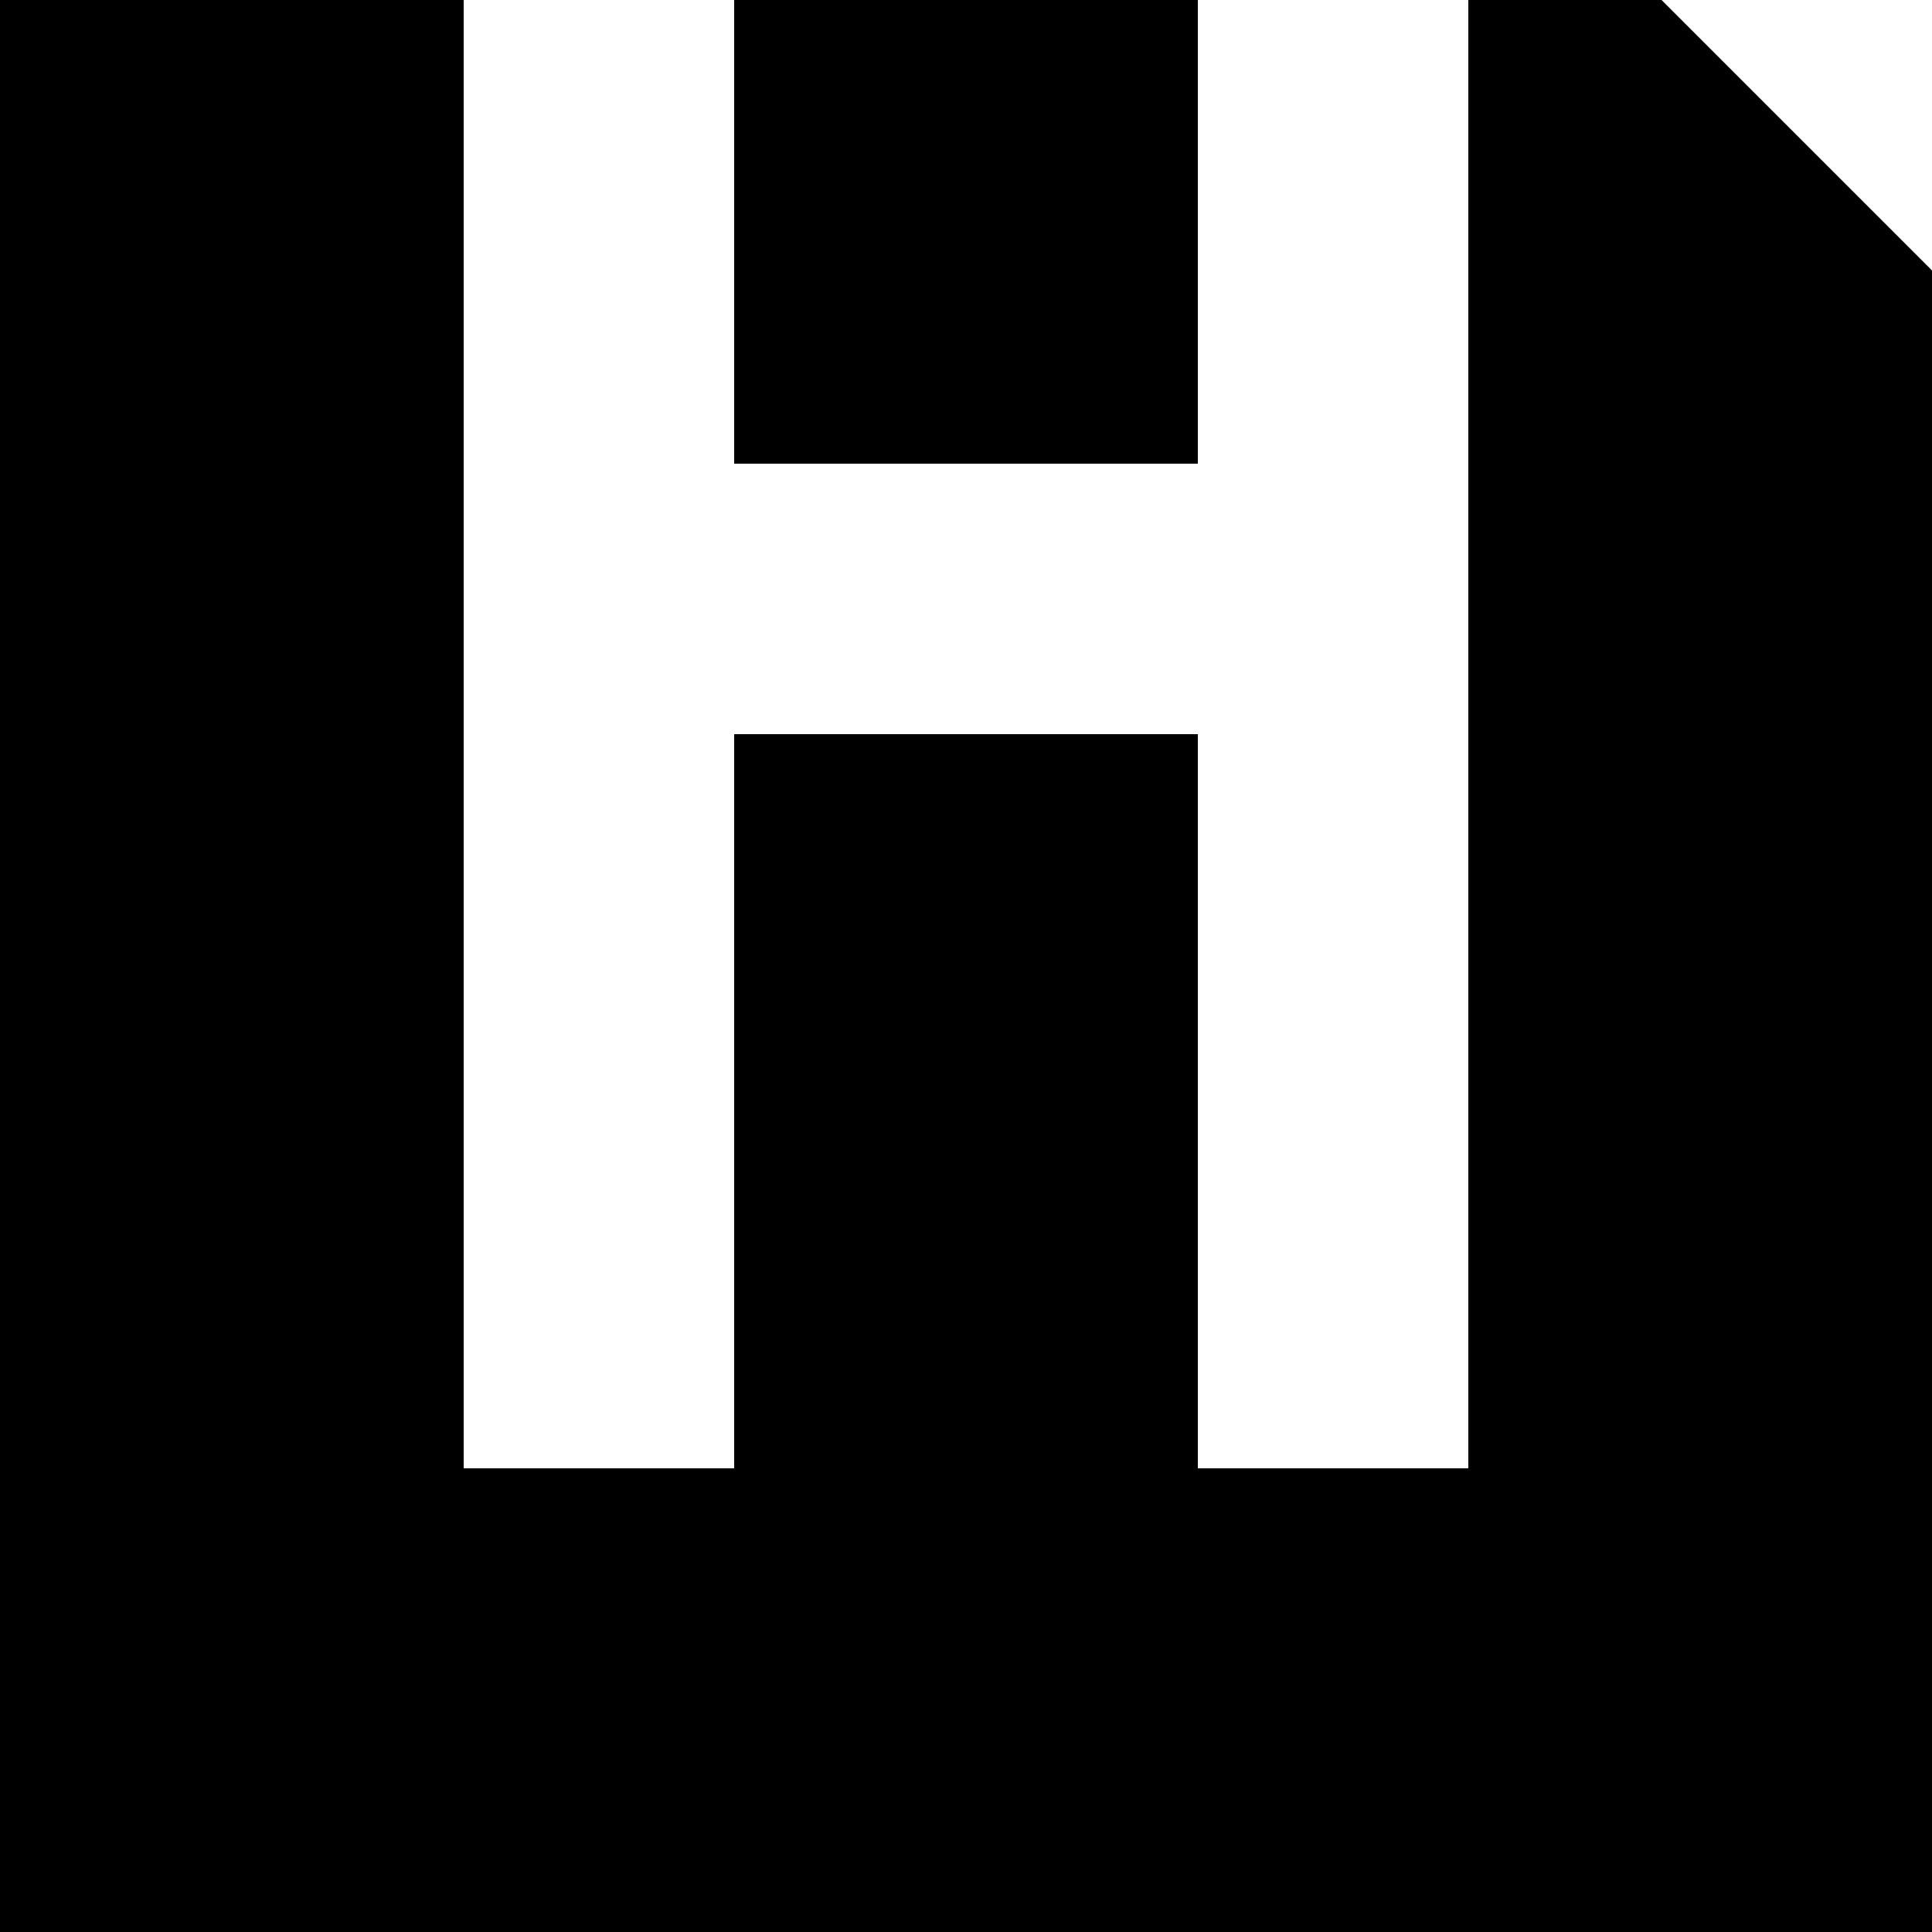
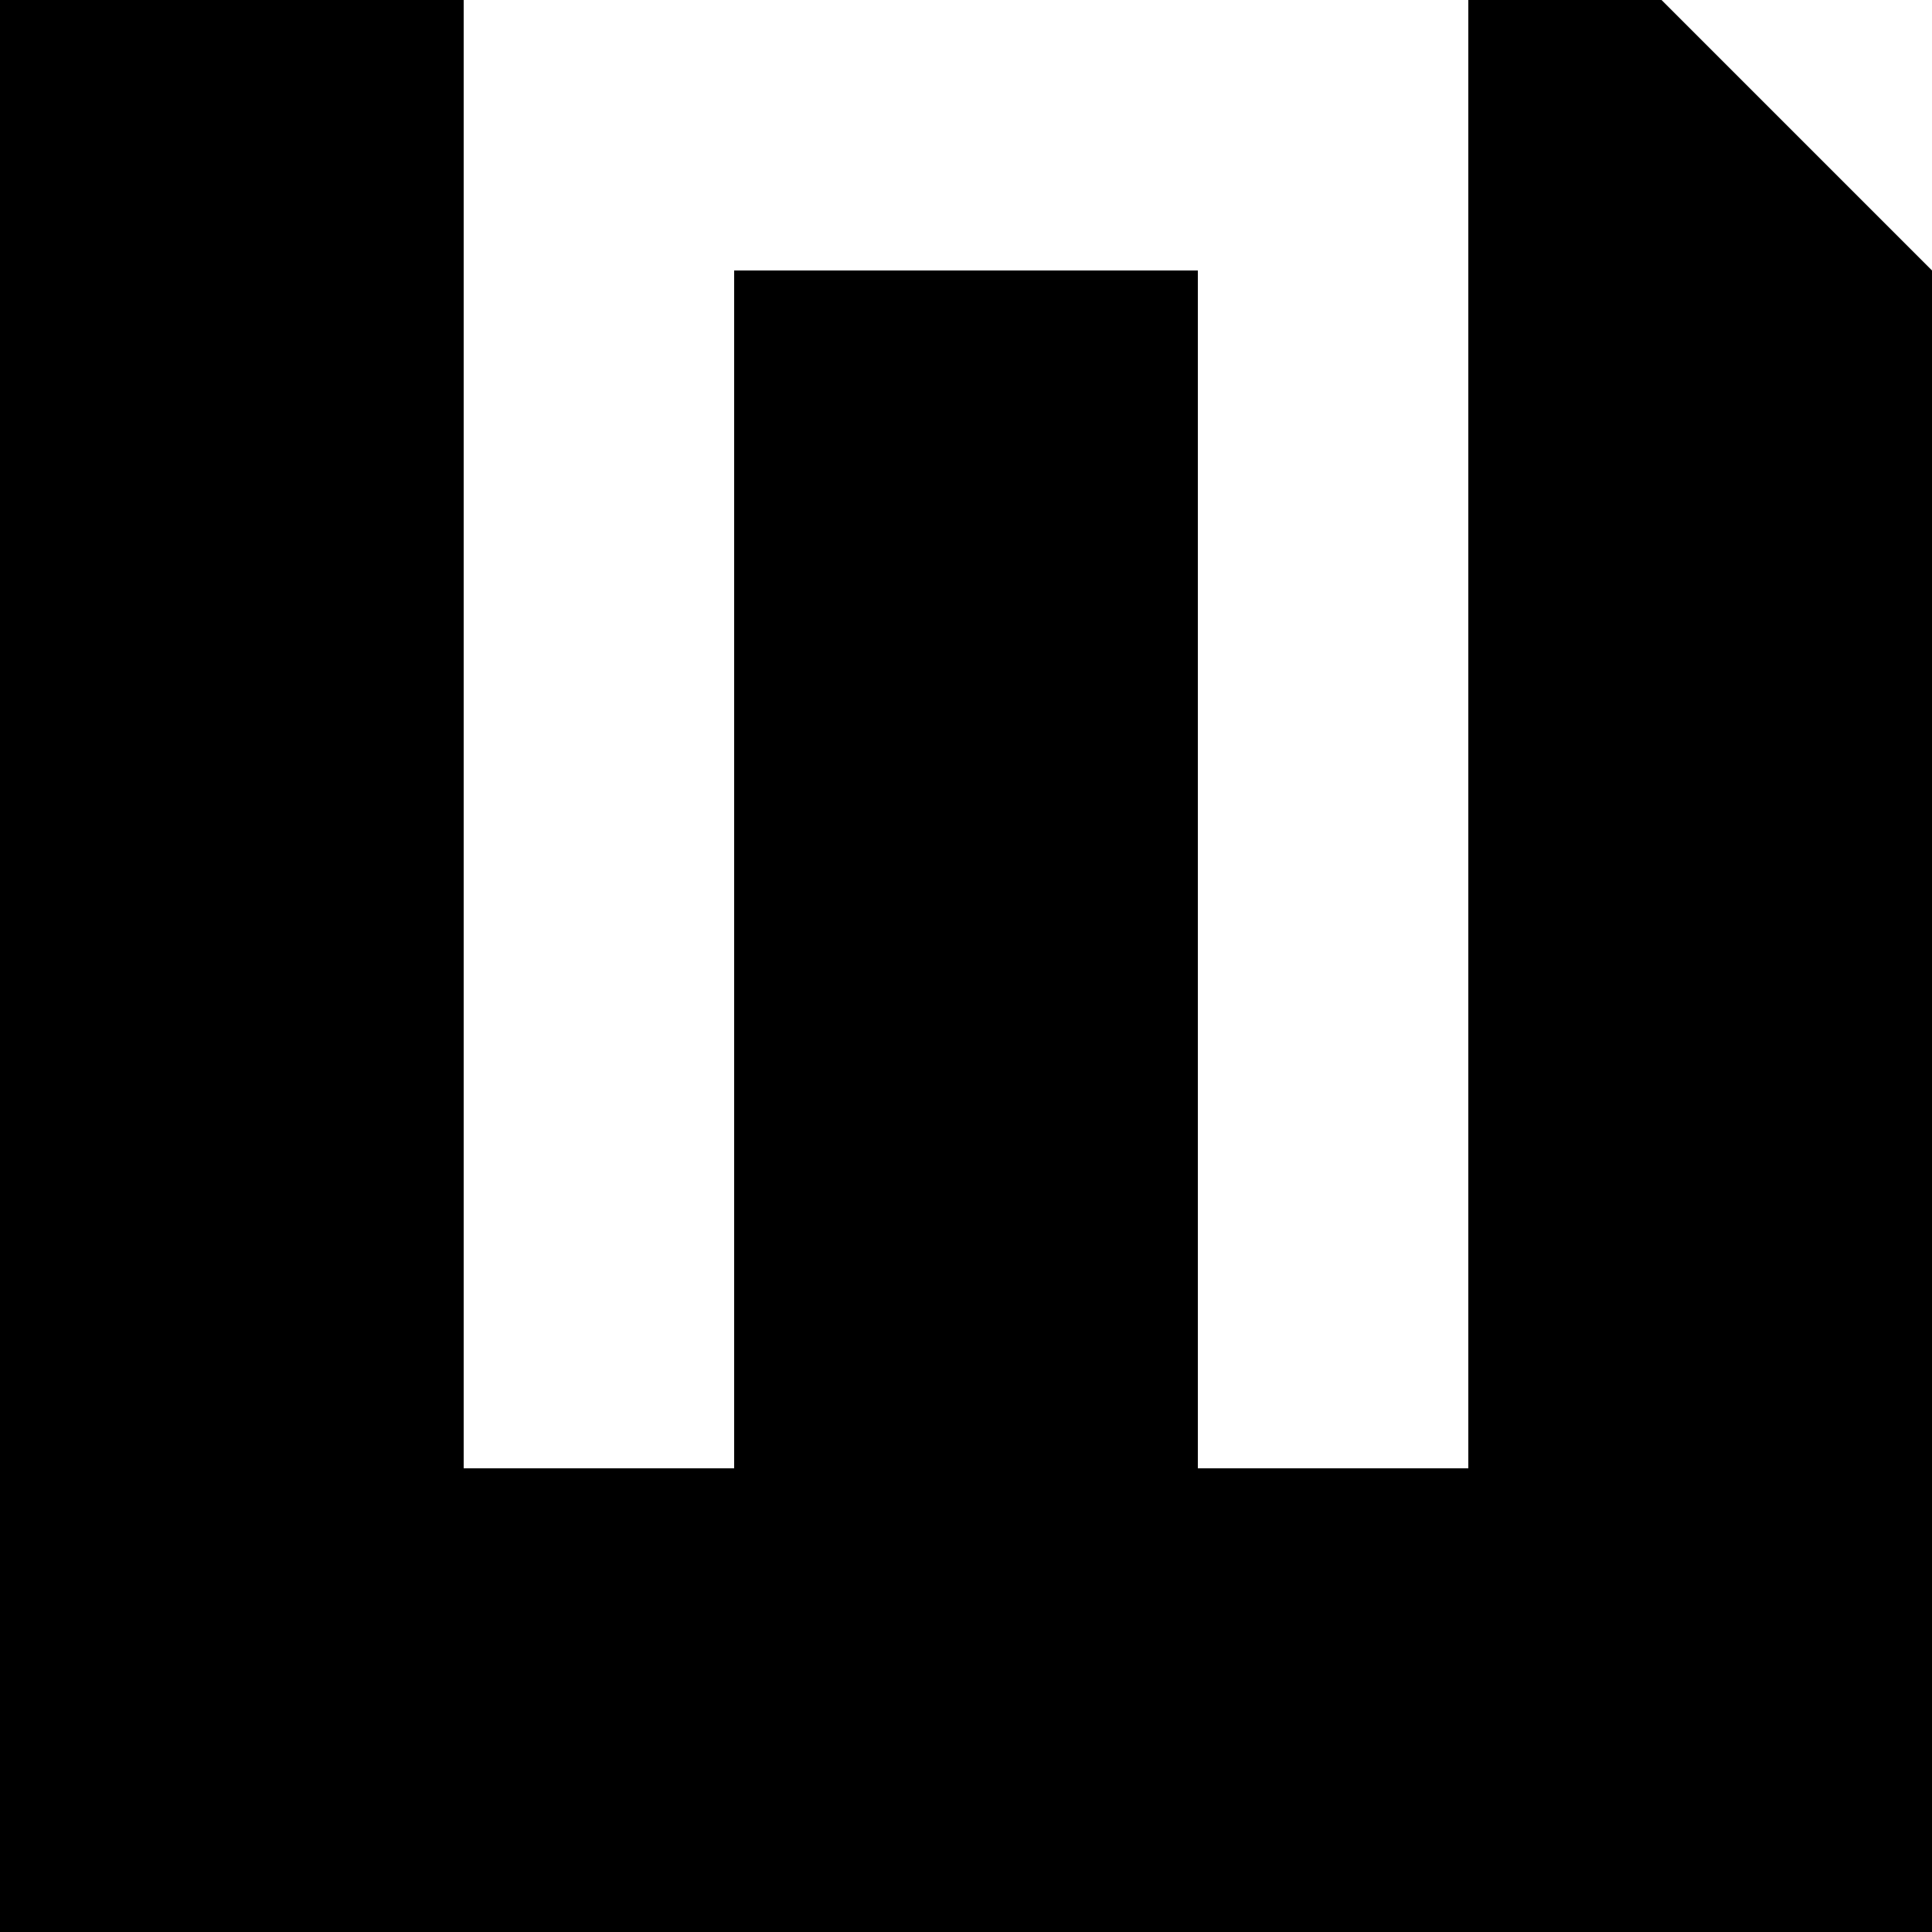
<svg xmlns="http://www.w3.org/2000/svg" viewBox="0 0 100 100" width="100" height="100" role="img" aria-label="Штурмова варта – знак">
-   <path fill="#000000" transform="translate(0 0) scale(1.0)" d="M0 0H24V76H38V38H62V76H76V0H86L100 14V100H0Z" />
-   <rect fill="#000000" x="38.00" y="0.00" width="24.00" height="24.00" />
+   <path fill="#000000" transform="translate(0 0) scale(1.0)" d="M0 0H24V76H38V14H62V76H76V0H86L100 14V100H0Z" />
</svg>
